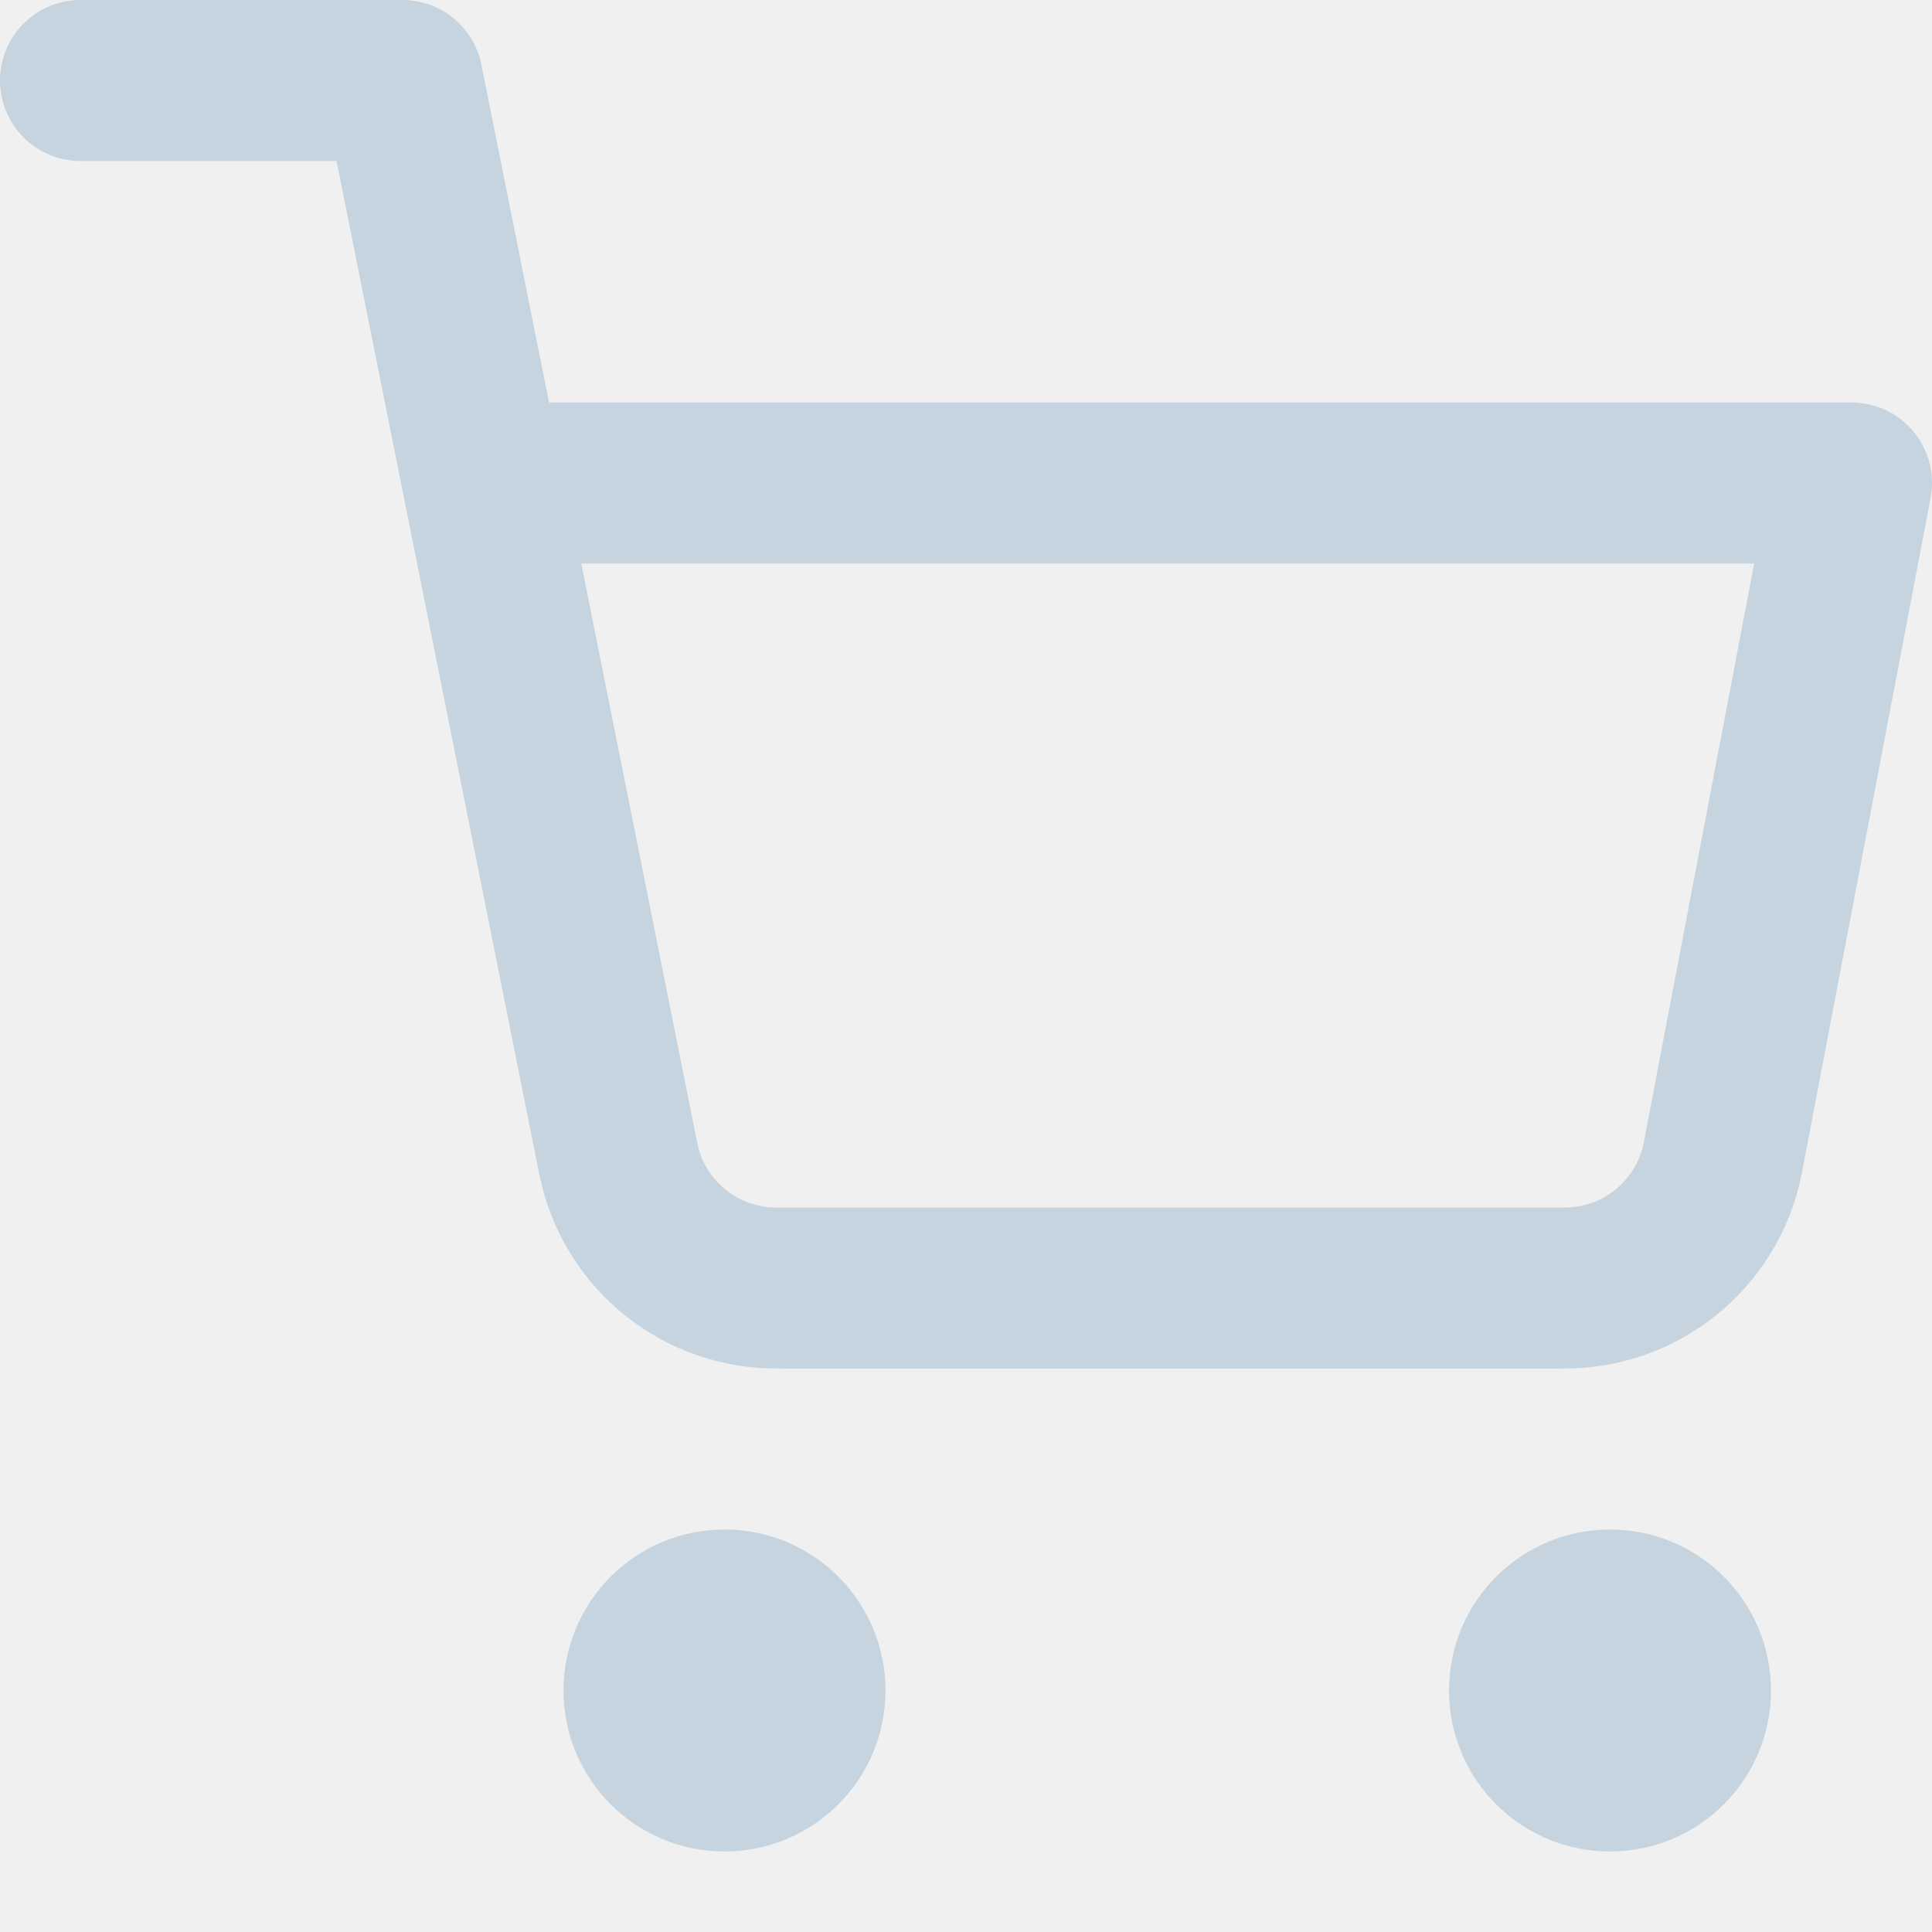
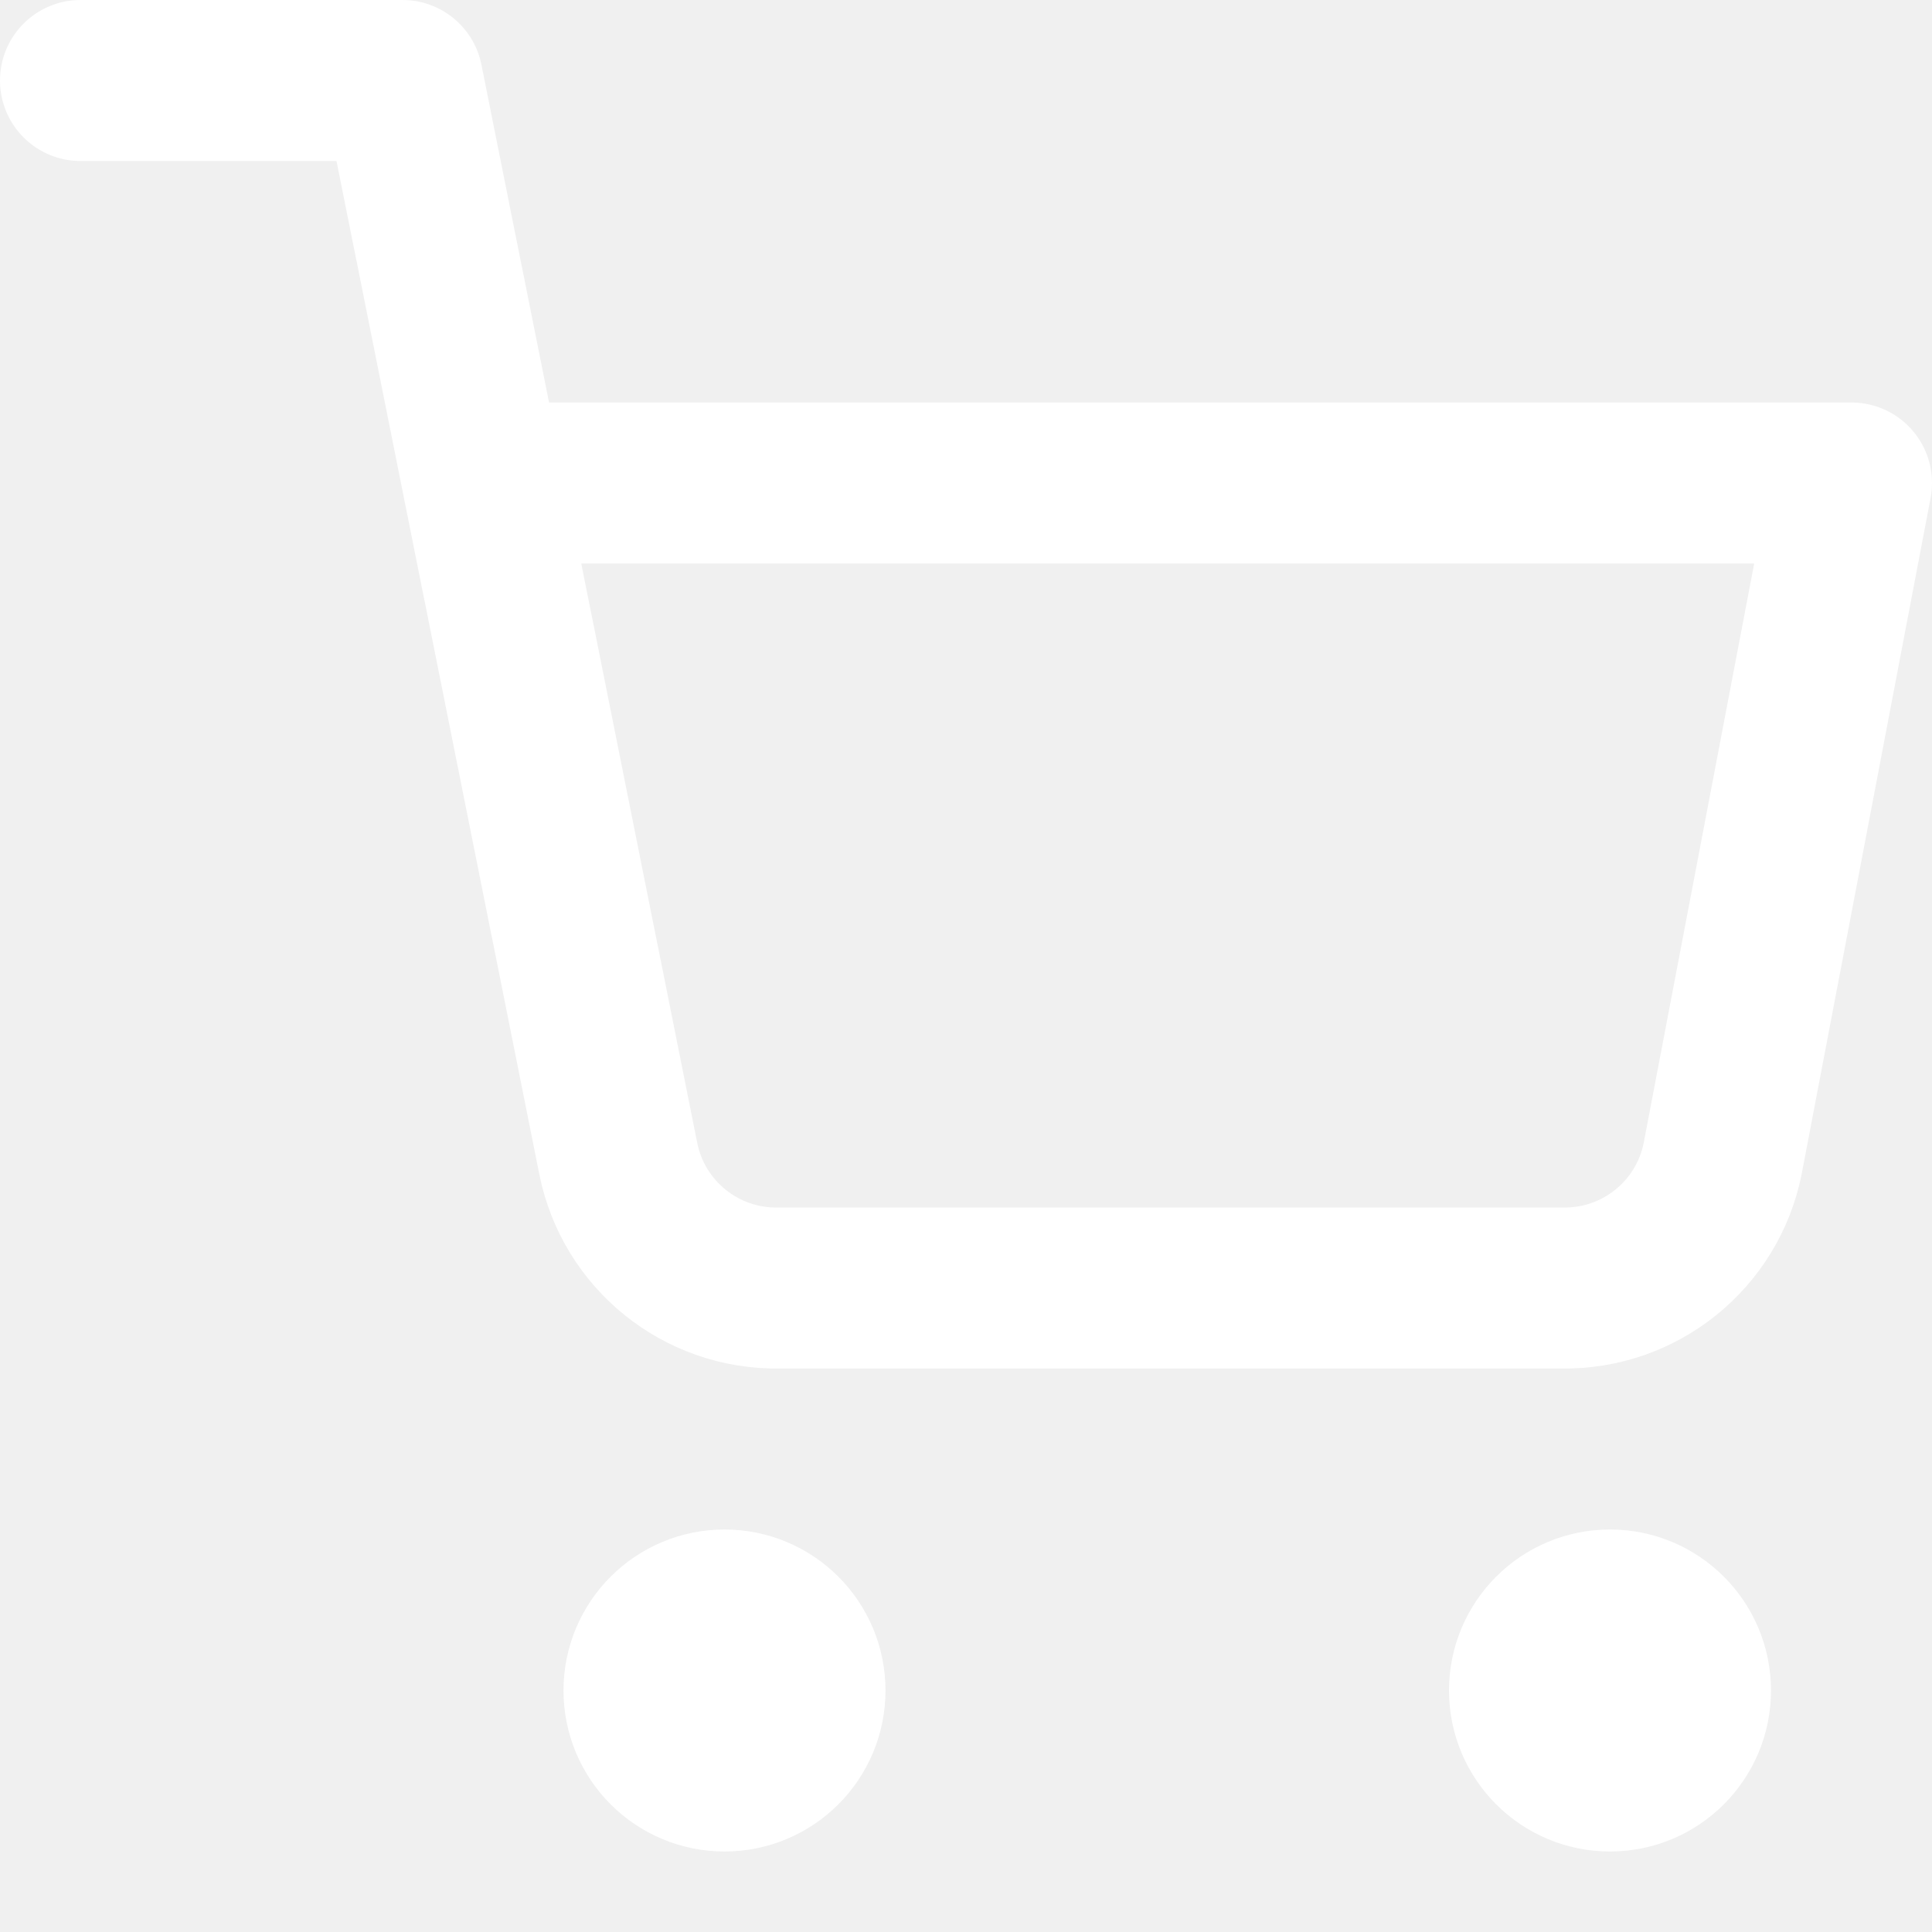
- <svg xmlns="http://www.w3.org/2000/svg" width="24" height="24" viewBox="0 0 24 24" fill="none" stroke="#c6d4df" stroke-width="2" stroke-linecap="round" stroke-linejoin="round" class="feather feather-shopping-cart">
+ <svg xmlns="http://www.w3.org/2000/svg" width="24" height="24" viewBox="0 0 24 24" fill="none" stroke="#fff" stroke-width="2" stroke-linecap="round" stroke-linejoin="round" class="feather feather-shopping-cart">
  <circle cx="9" cy="21" r="1" />
  <circle cx="20" cy="21" r="1" />
  <path d="M1 1h4l2.68 13.39a2 2 0 0 0 2 1.61h9.72a2 2 0 0 0 2-1.61L23 6H6" />
</svg>
